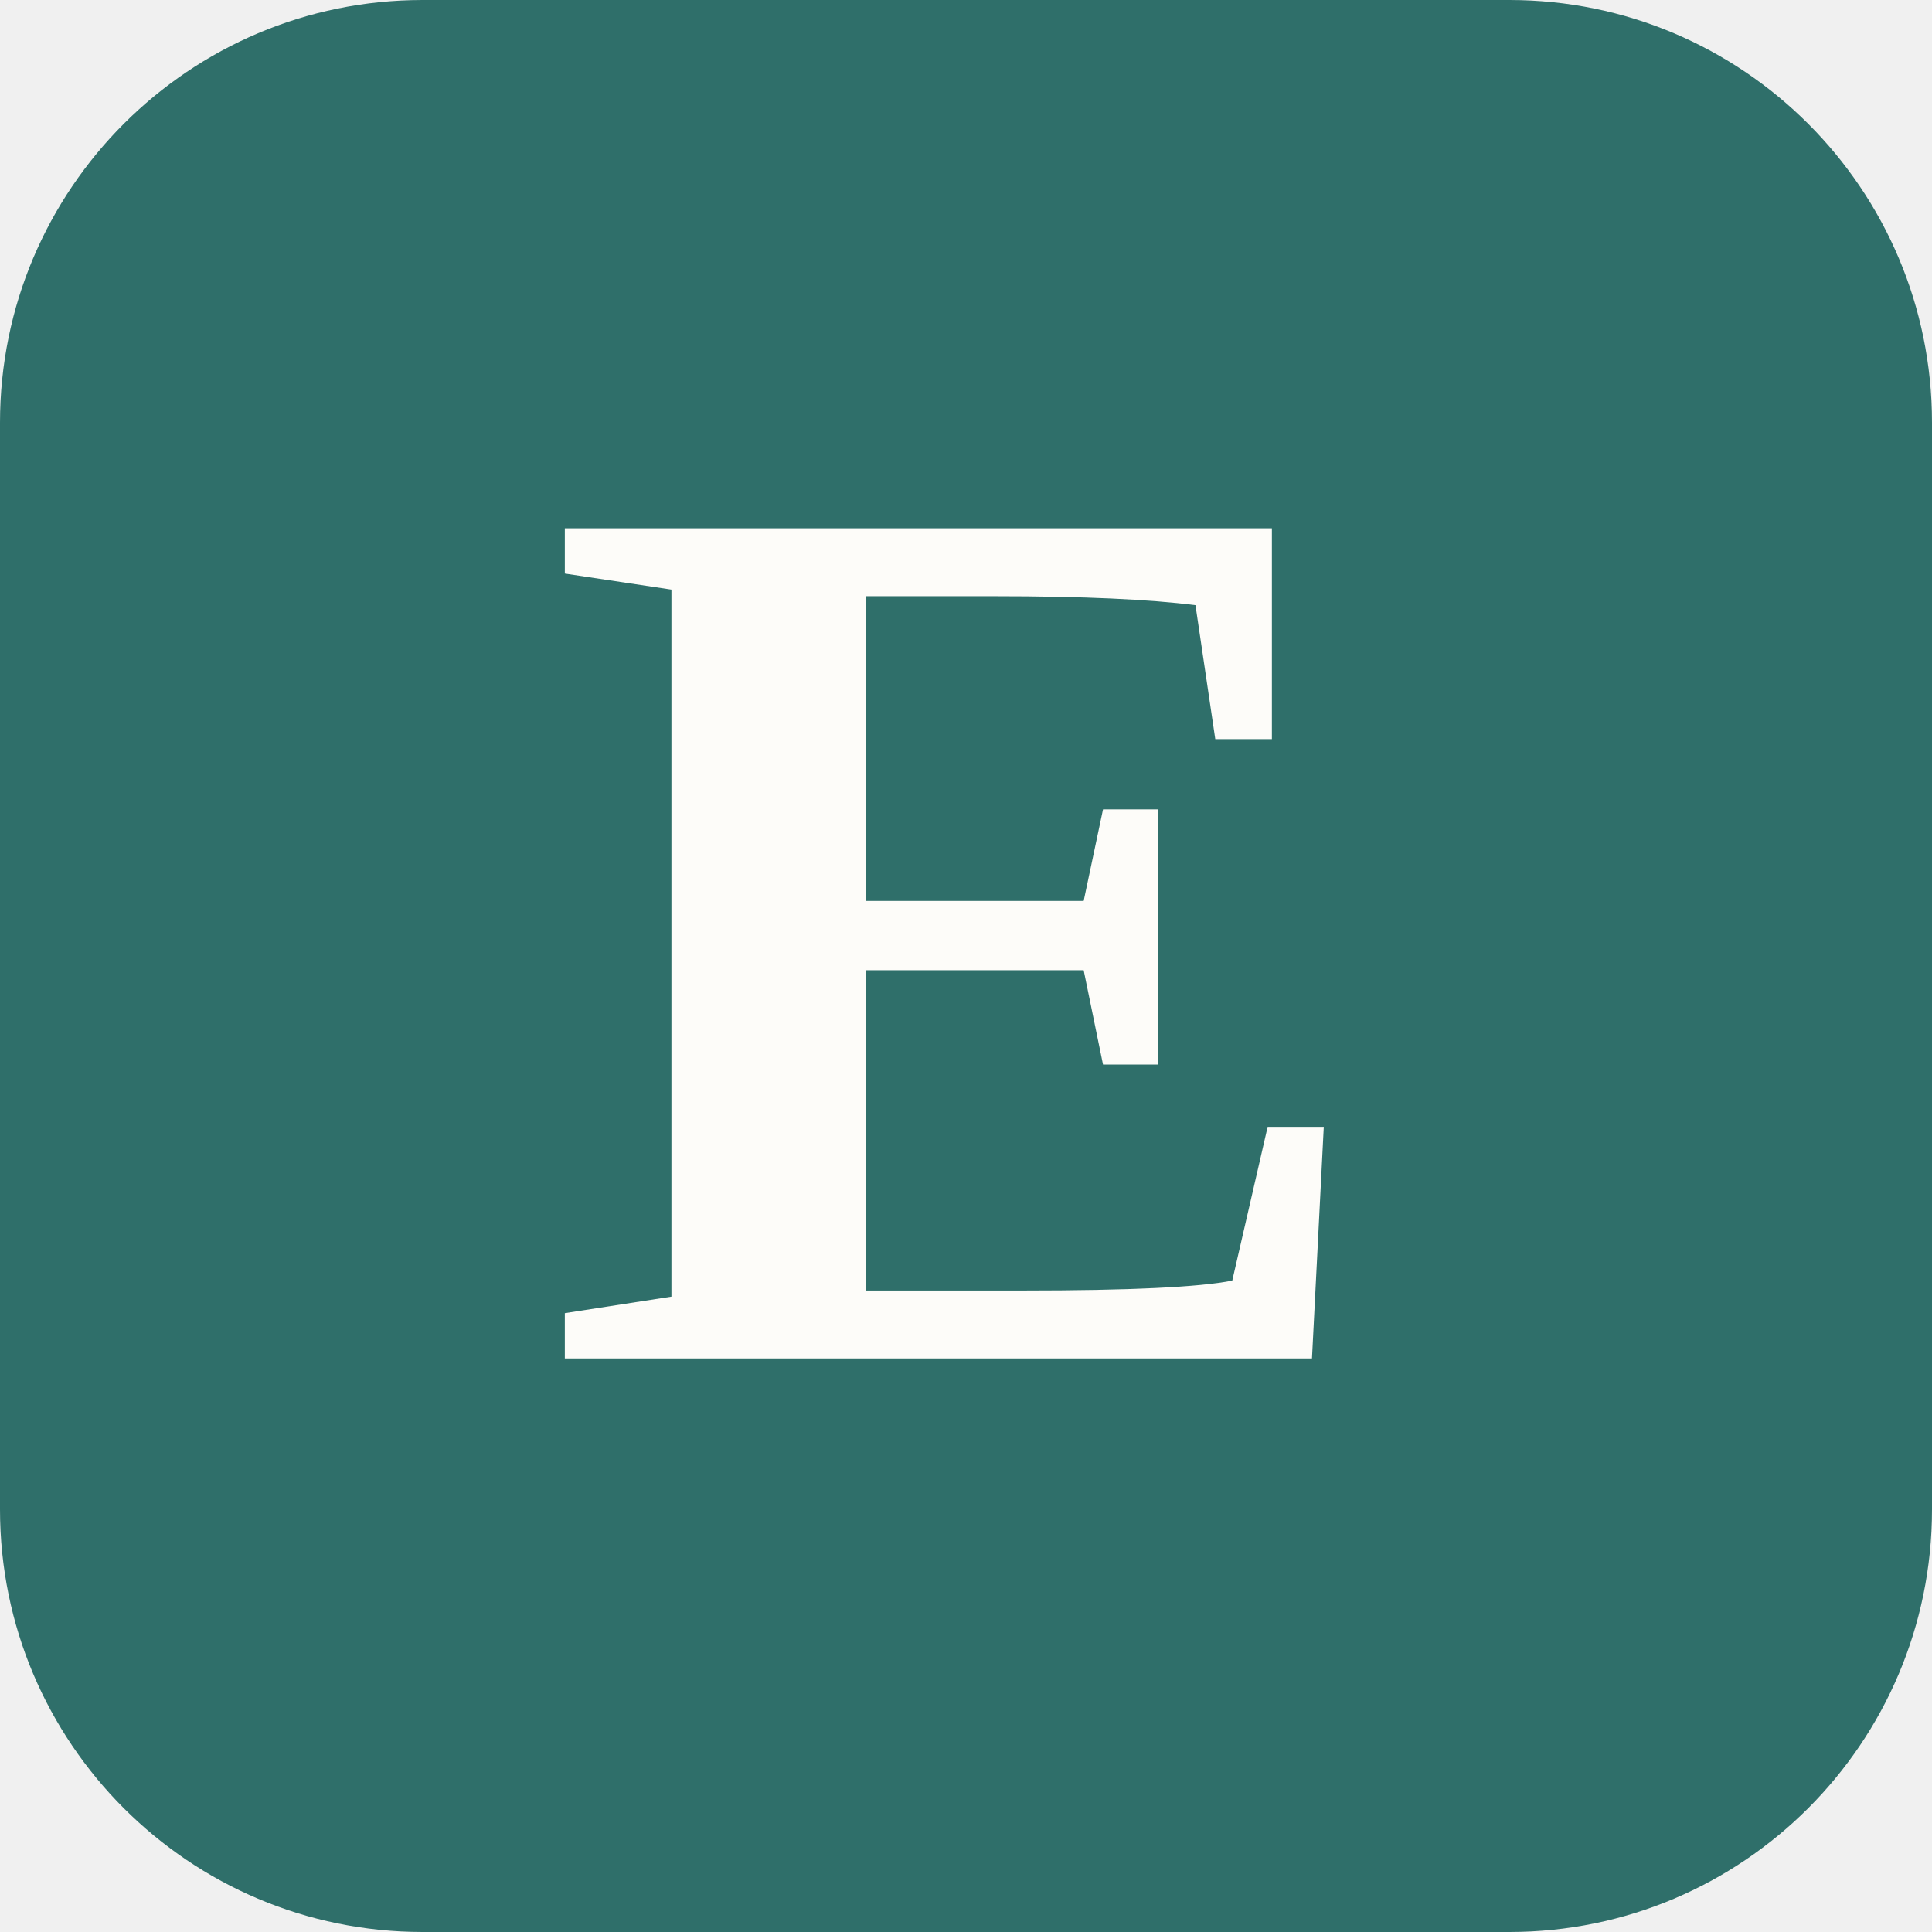
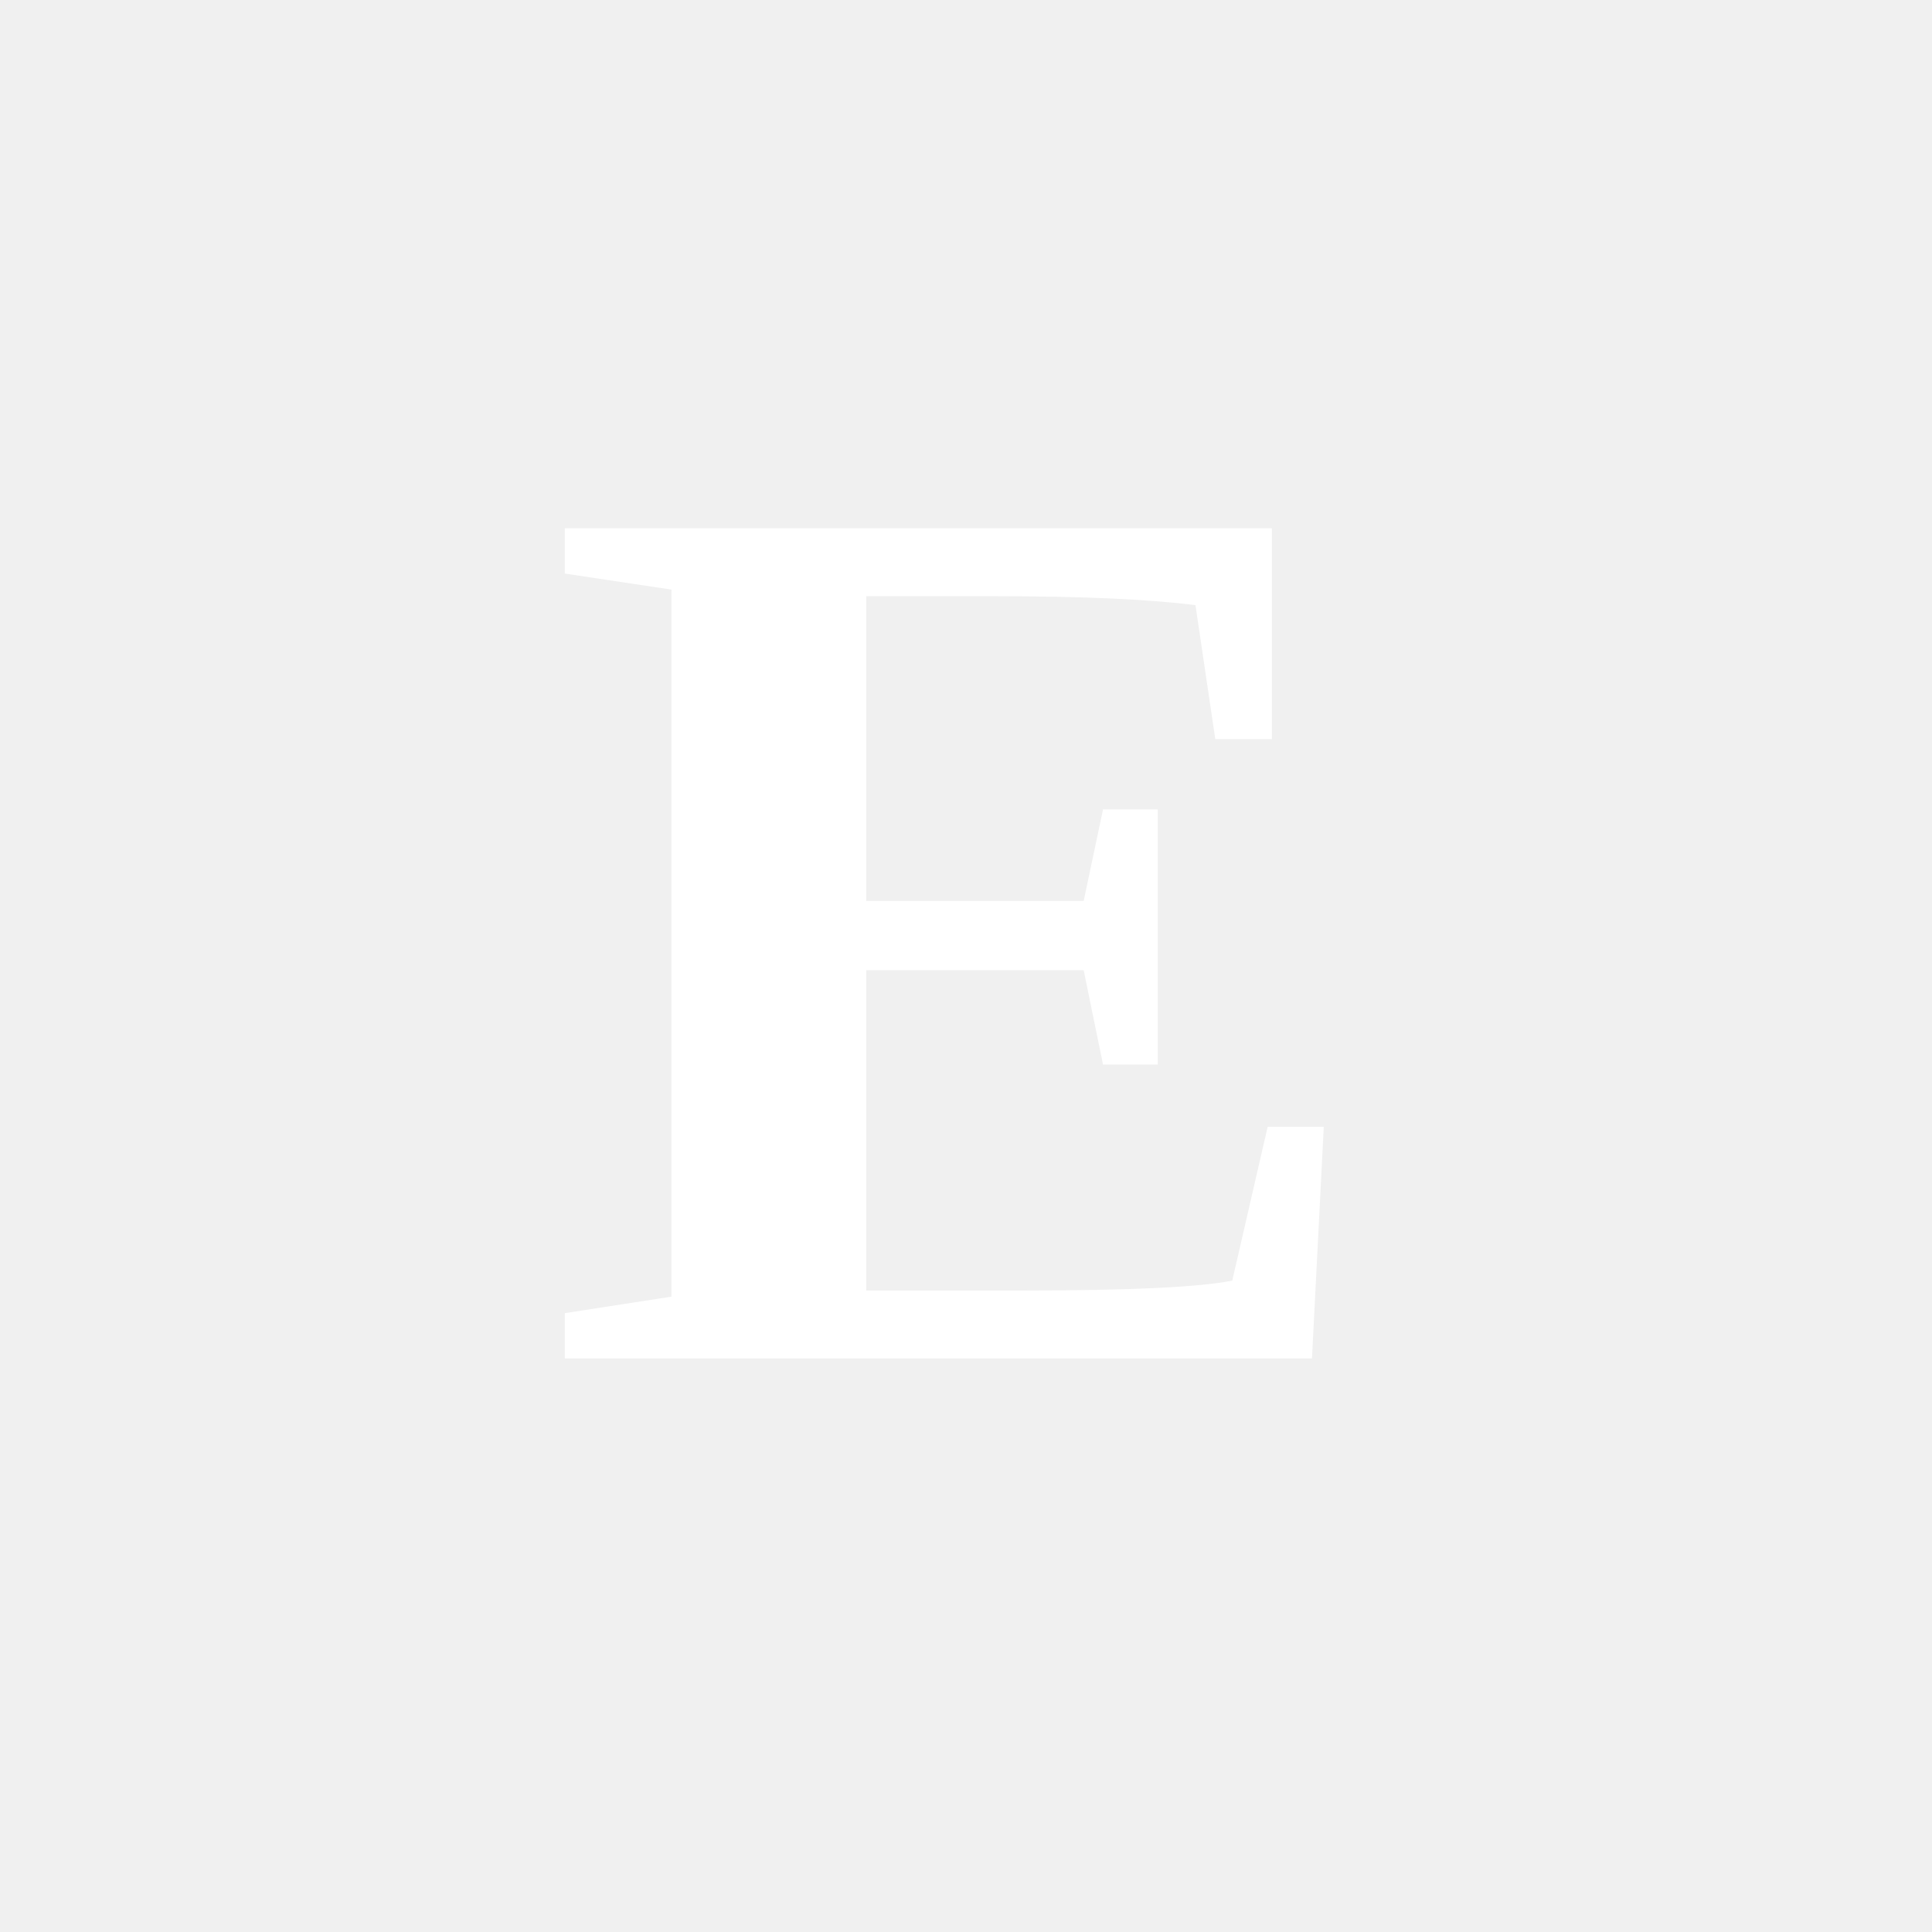
<svg xmlns="http://www.w3.org/2000/svg" viewBox="0 0 64 64" role="img" aria-label="English Learn">
-   <rect width="64" height="64" rx="14" fill="#2f6f6a" />
-   <text x="32" y="45" font-family="Georgia, 'Times New Roman', serif" font-size="42" font-weight="700" fill="#fdfcf9" text-anchor="middle">E</text>
+   <defs>
+     <linear-gradient id="bg" x1="0" y1="0" x2="1" y2="1">
+       <stop offset="0%" stop-color="#3189ef" />
+       <stop offset="100%" stop-color="#166cc8" />
+     </linear-gradient>
+   </defs>
+   <rect width="64" height="64" rx="16" fill="url(#bg)" />
+   <text x="32" y="45" font-family="Georgia, 'Times New Roman', serif" font-size="42" font-weight="700" fill="#ffffff" text-anchor="middle">E</text>
</svg>
